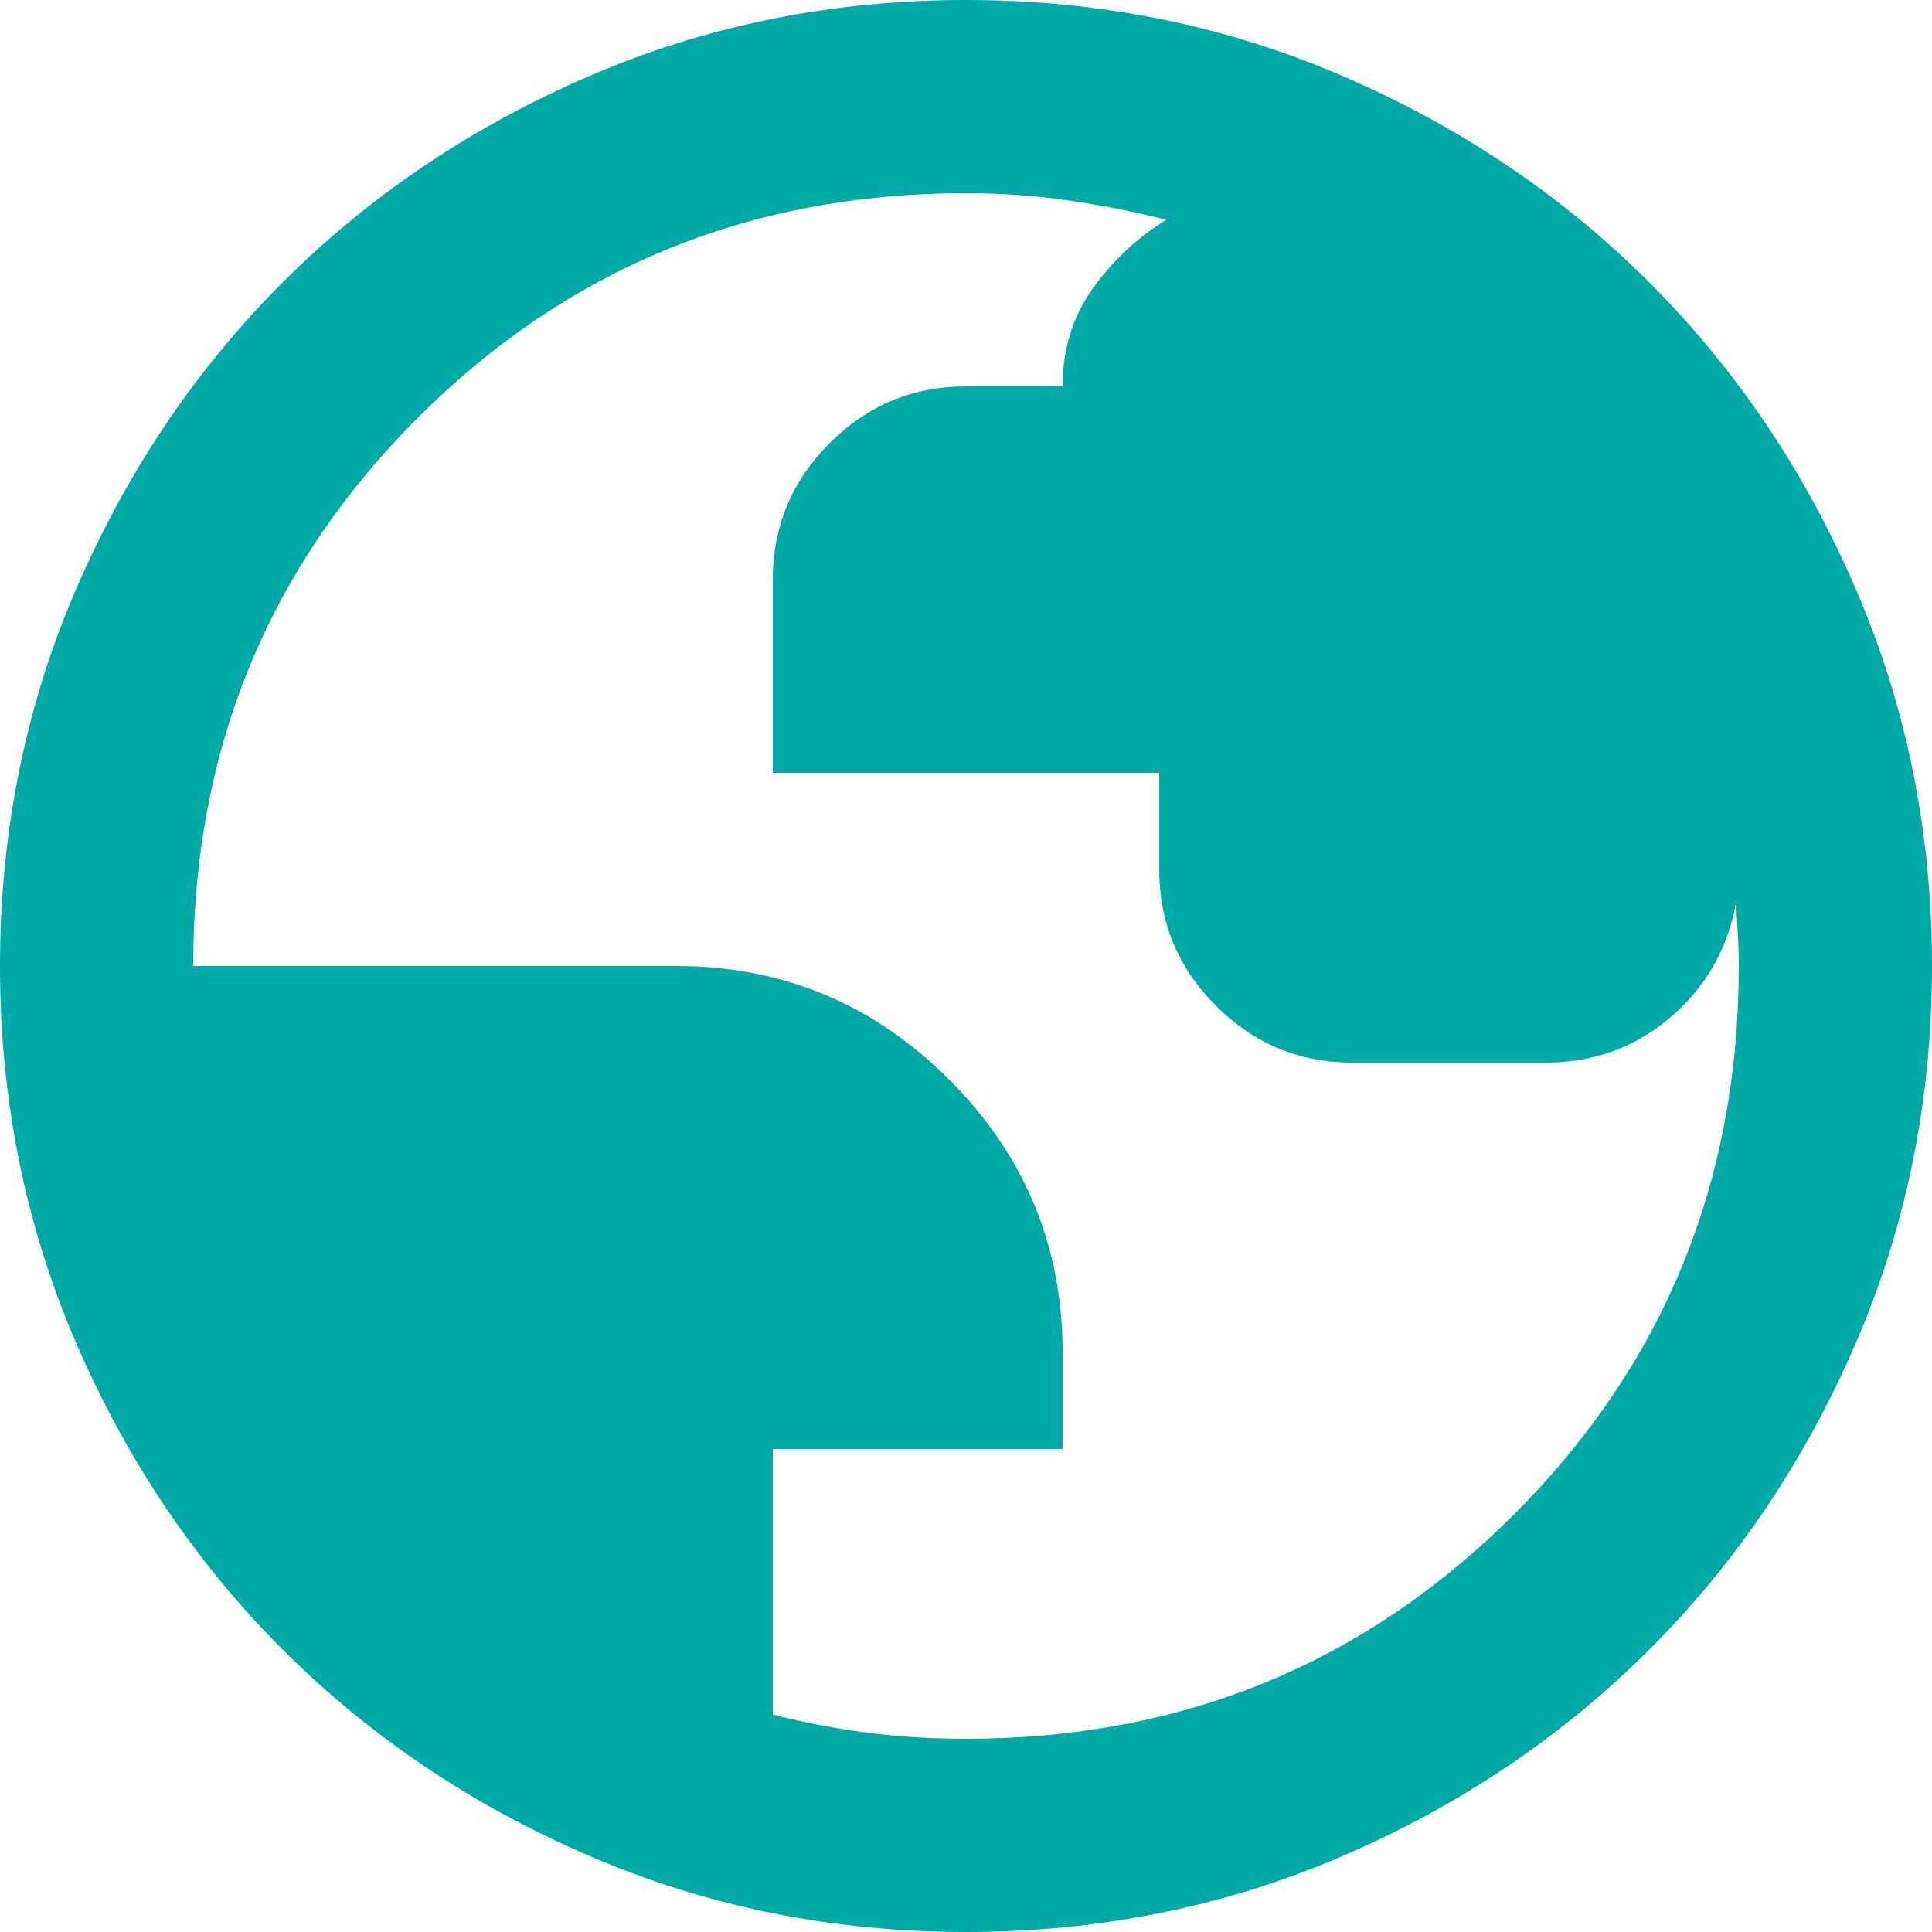
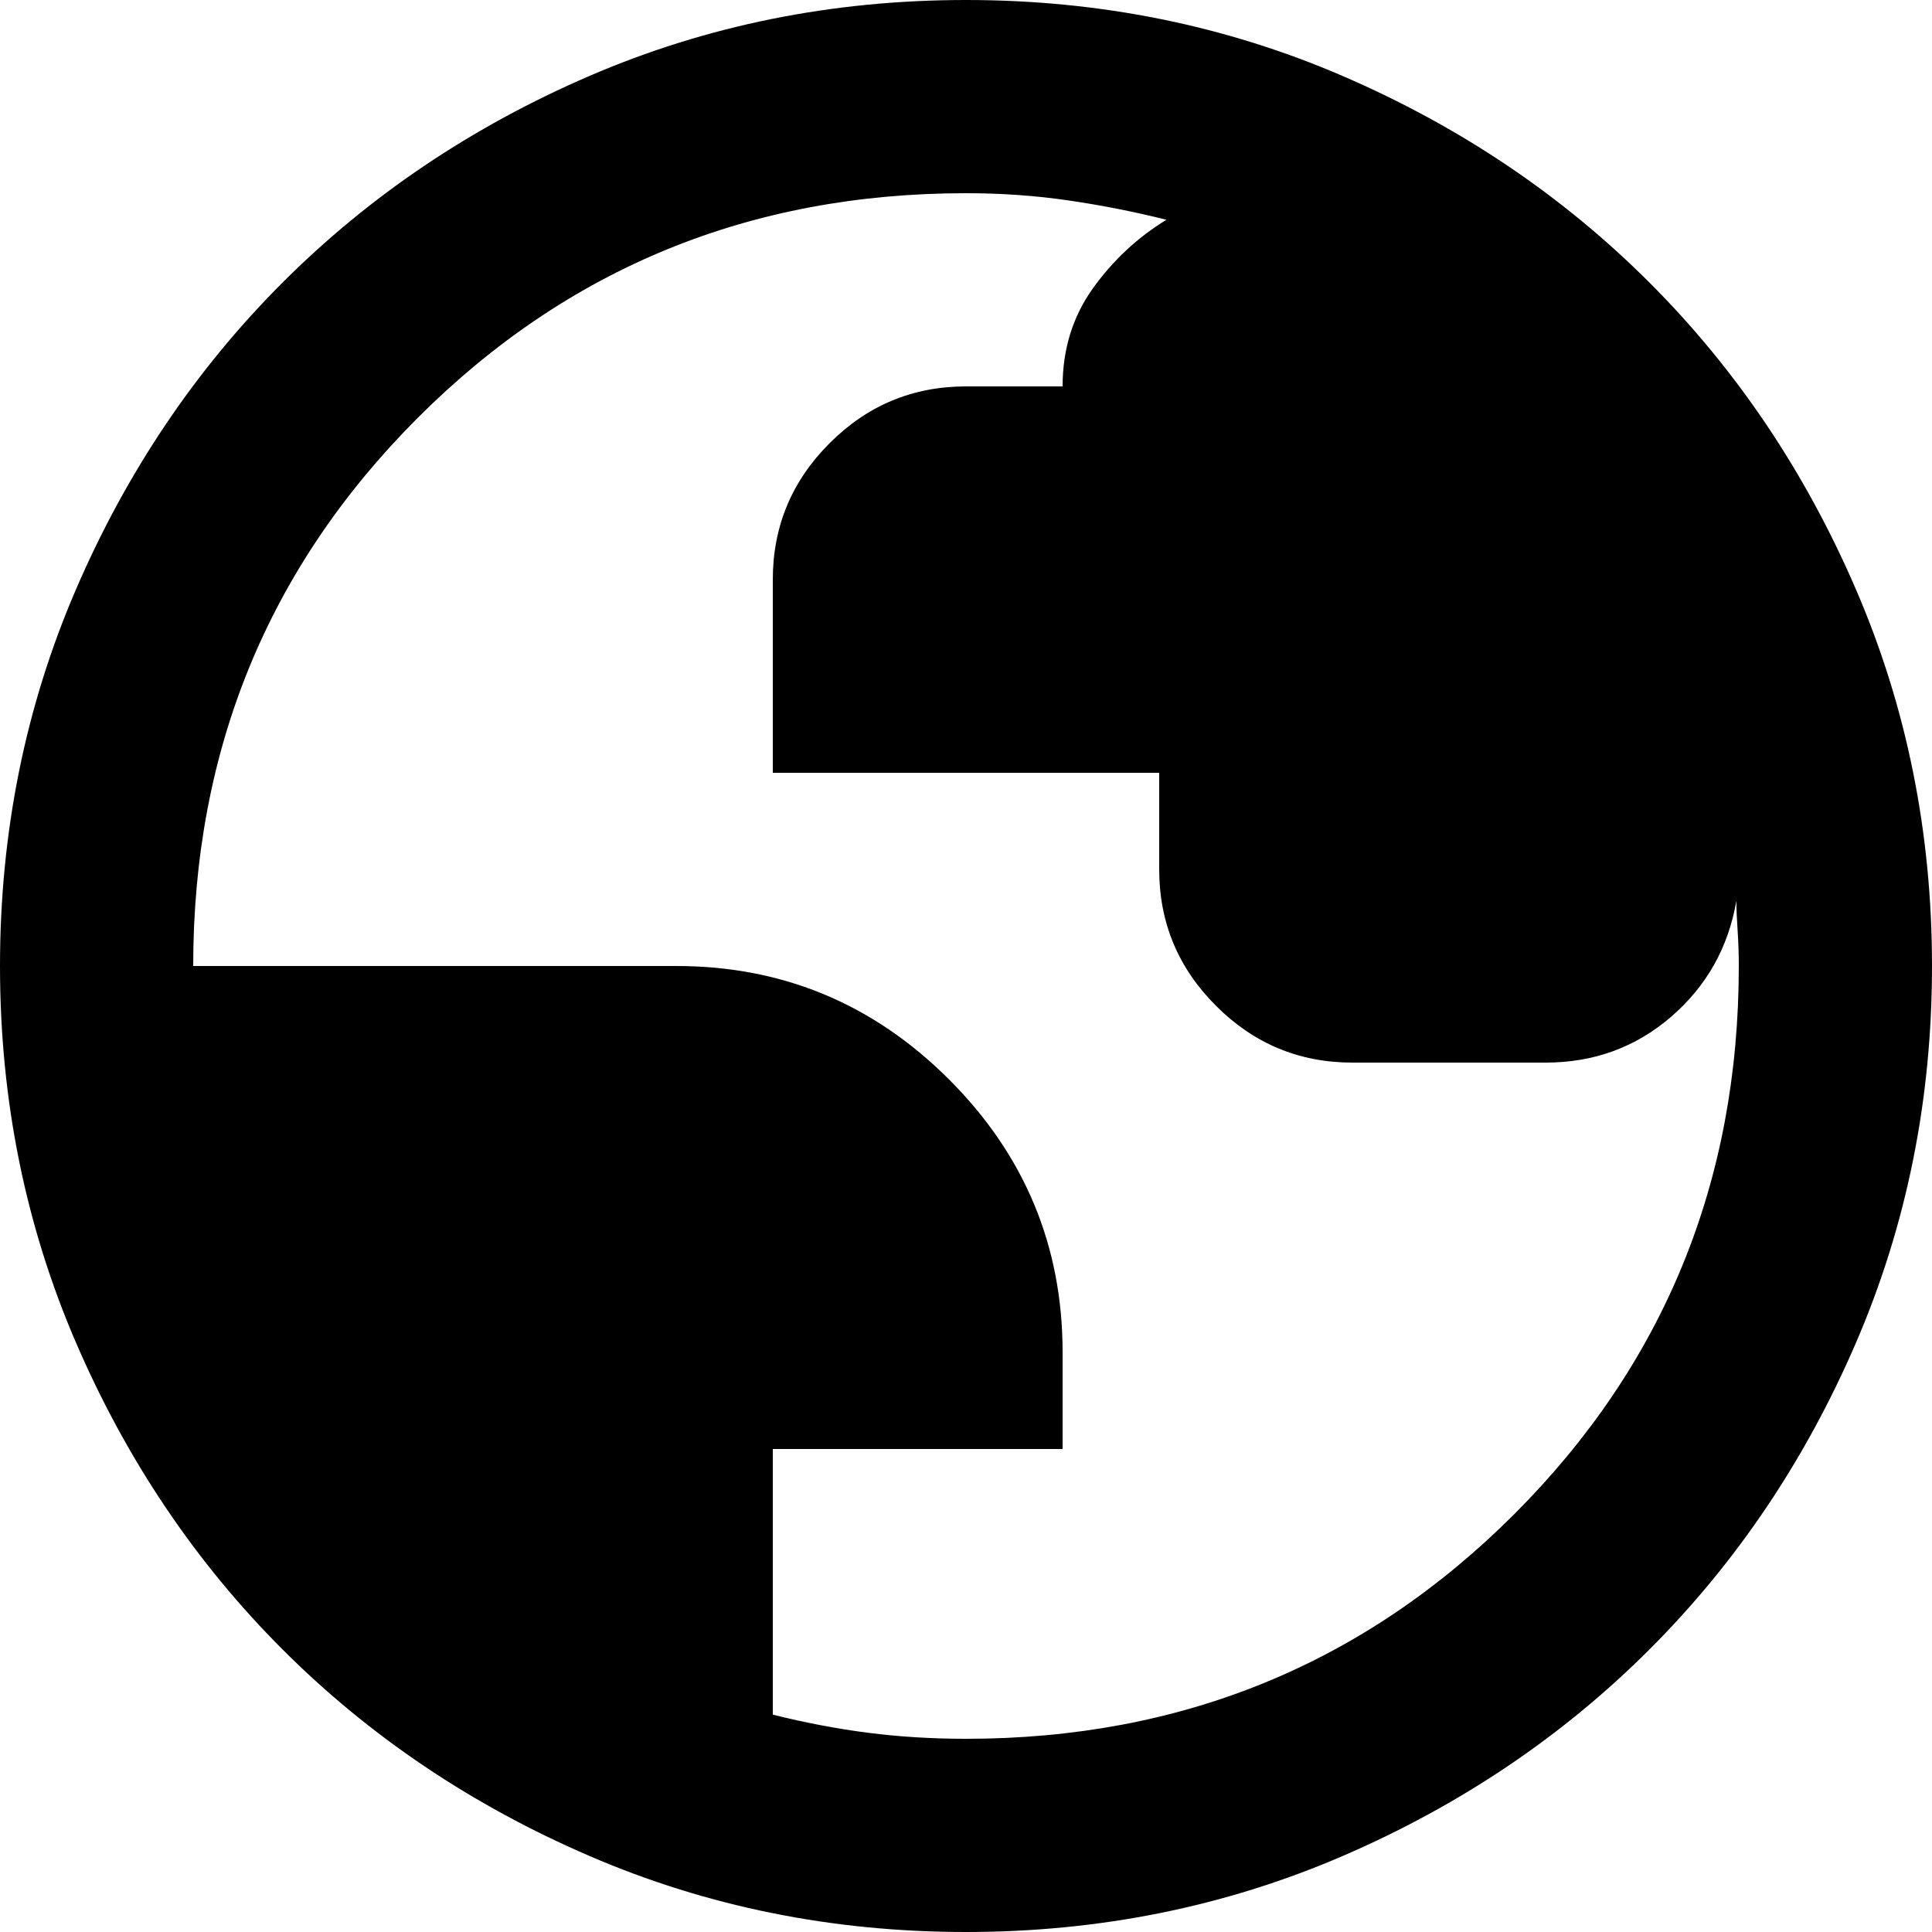
<svg xmlns="http://www.w3.org/2000/svg" width="20" height="20" viewBox="0 0 20 20" version="1.1">
-   <path d="M 10,20 Q 7.925,20 6.1,19.212 4.275,18.425 2.925,17.075 1.575,15.725 0.787,13.9 0,12.075 0,10 0,7.925 0.787,6.1 1.575,4.275 2.925,2.925 4.275,1.575 6.1,0.787 7.925,0 10,0 12.075,0 13.9,0.787 15.725,1.575 17.075,2.925 18.425,4.275 19.212,6.1 20,7.925 20,10 q 0,2.075 -0.787,3.9 -0.787,1.825 -2.138,3.175 -1.35,1.35 -3.175,2.138 Q 12.075,20 10,20 Z m 0,-2 q 3.35,0 5.675,-2.325 Q 18,13.35 18,10 18,9.825 17.988,9.637 17.975,9.45 17.975,9.325 17.85,10.05 17.3,10.525 16.75,11 16,11 H 14 Q 13.175,11 12.588,10.412 12,9.825 12,9 V 8 H 8 V 6 Q 8,5.175 8.588,4.588 9.175,4 10,4 h 1 Q 11,3.425 11.312,2.987 11.625,2.55 12.075,2.275 11.575,2.15 11.062,2.075 10.55,2 10,2 6.65,2 4.325,4.325 2,6.65 2,10 H 7 Q 8.65,10 9.825,11.175 11,12.35 11,14 v 1 H 8 v 2.75 Q 8.5,17.875 8.988,17.938 9.475,18 10,18 Z" fill="#00A8A6" />
+   <path d="M 10,20 Q 7.925,20 6.1,19.212 4.275,18.425 2.925,17.075 1.575,15.725 0.787,13.9 0,12.075 0,10 0,7.925 0.787,6.1 1.575,4.275 2.925,2.925 4.275,1.575 6.1,0.787 7.925,0 10,0 12.075,0 13.9,0.787 15.725,1.575 17.075,2.925 18.425,4.275 19.212,6.1 20,7.925 20,10 q 0,2.075 -0.787,3.9 -0.787,1.825 -2.138,3.175 -1.35,1.35 -3.175,2.138 Q 12.075,20 10,20 Z m 0,-2 q 3.35,0 5.675,-2.325 Q 18,13.35 18,10 18,9.825 17.988,9.637 17.975,9.45 17.975,9.325 17.85,10.05 17.3,10.525 16.75,11 16,11 H 14 Q 13.175,11 12.588,10.412 12,9.825 12,9 V 8 H 8 V 6 Q 8,5.175 8.588,4.588 9.175,4 10,4 h 1 Q 11,3.425 11.312,2.987 11.625,2.55 12.075,2.275 11.575,2.15 11.062,2.075 10.55,2 10,2 6.65,2 4.325,4.325 2,6.65 2,10 H 7 Q 8.65,10 9.825,11.175 11,12.35 11,14 v 1 H 8 v 2.75 Q 8.5,17.875 8.988,17.938 9.475,18 10,18 Z" />
</svg>
